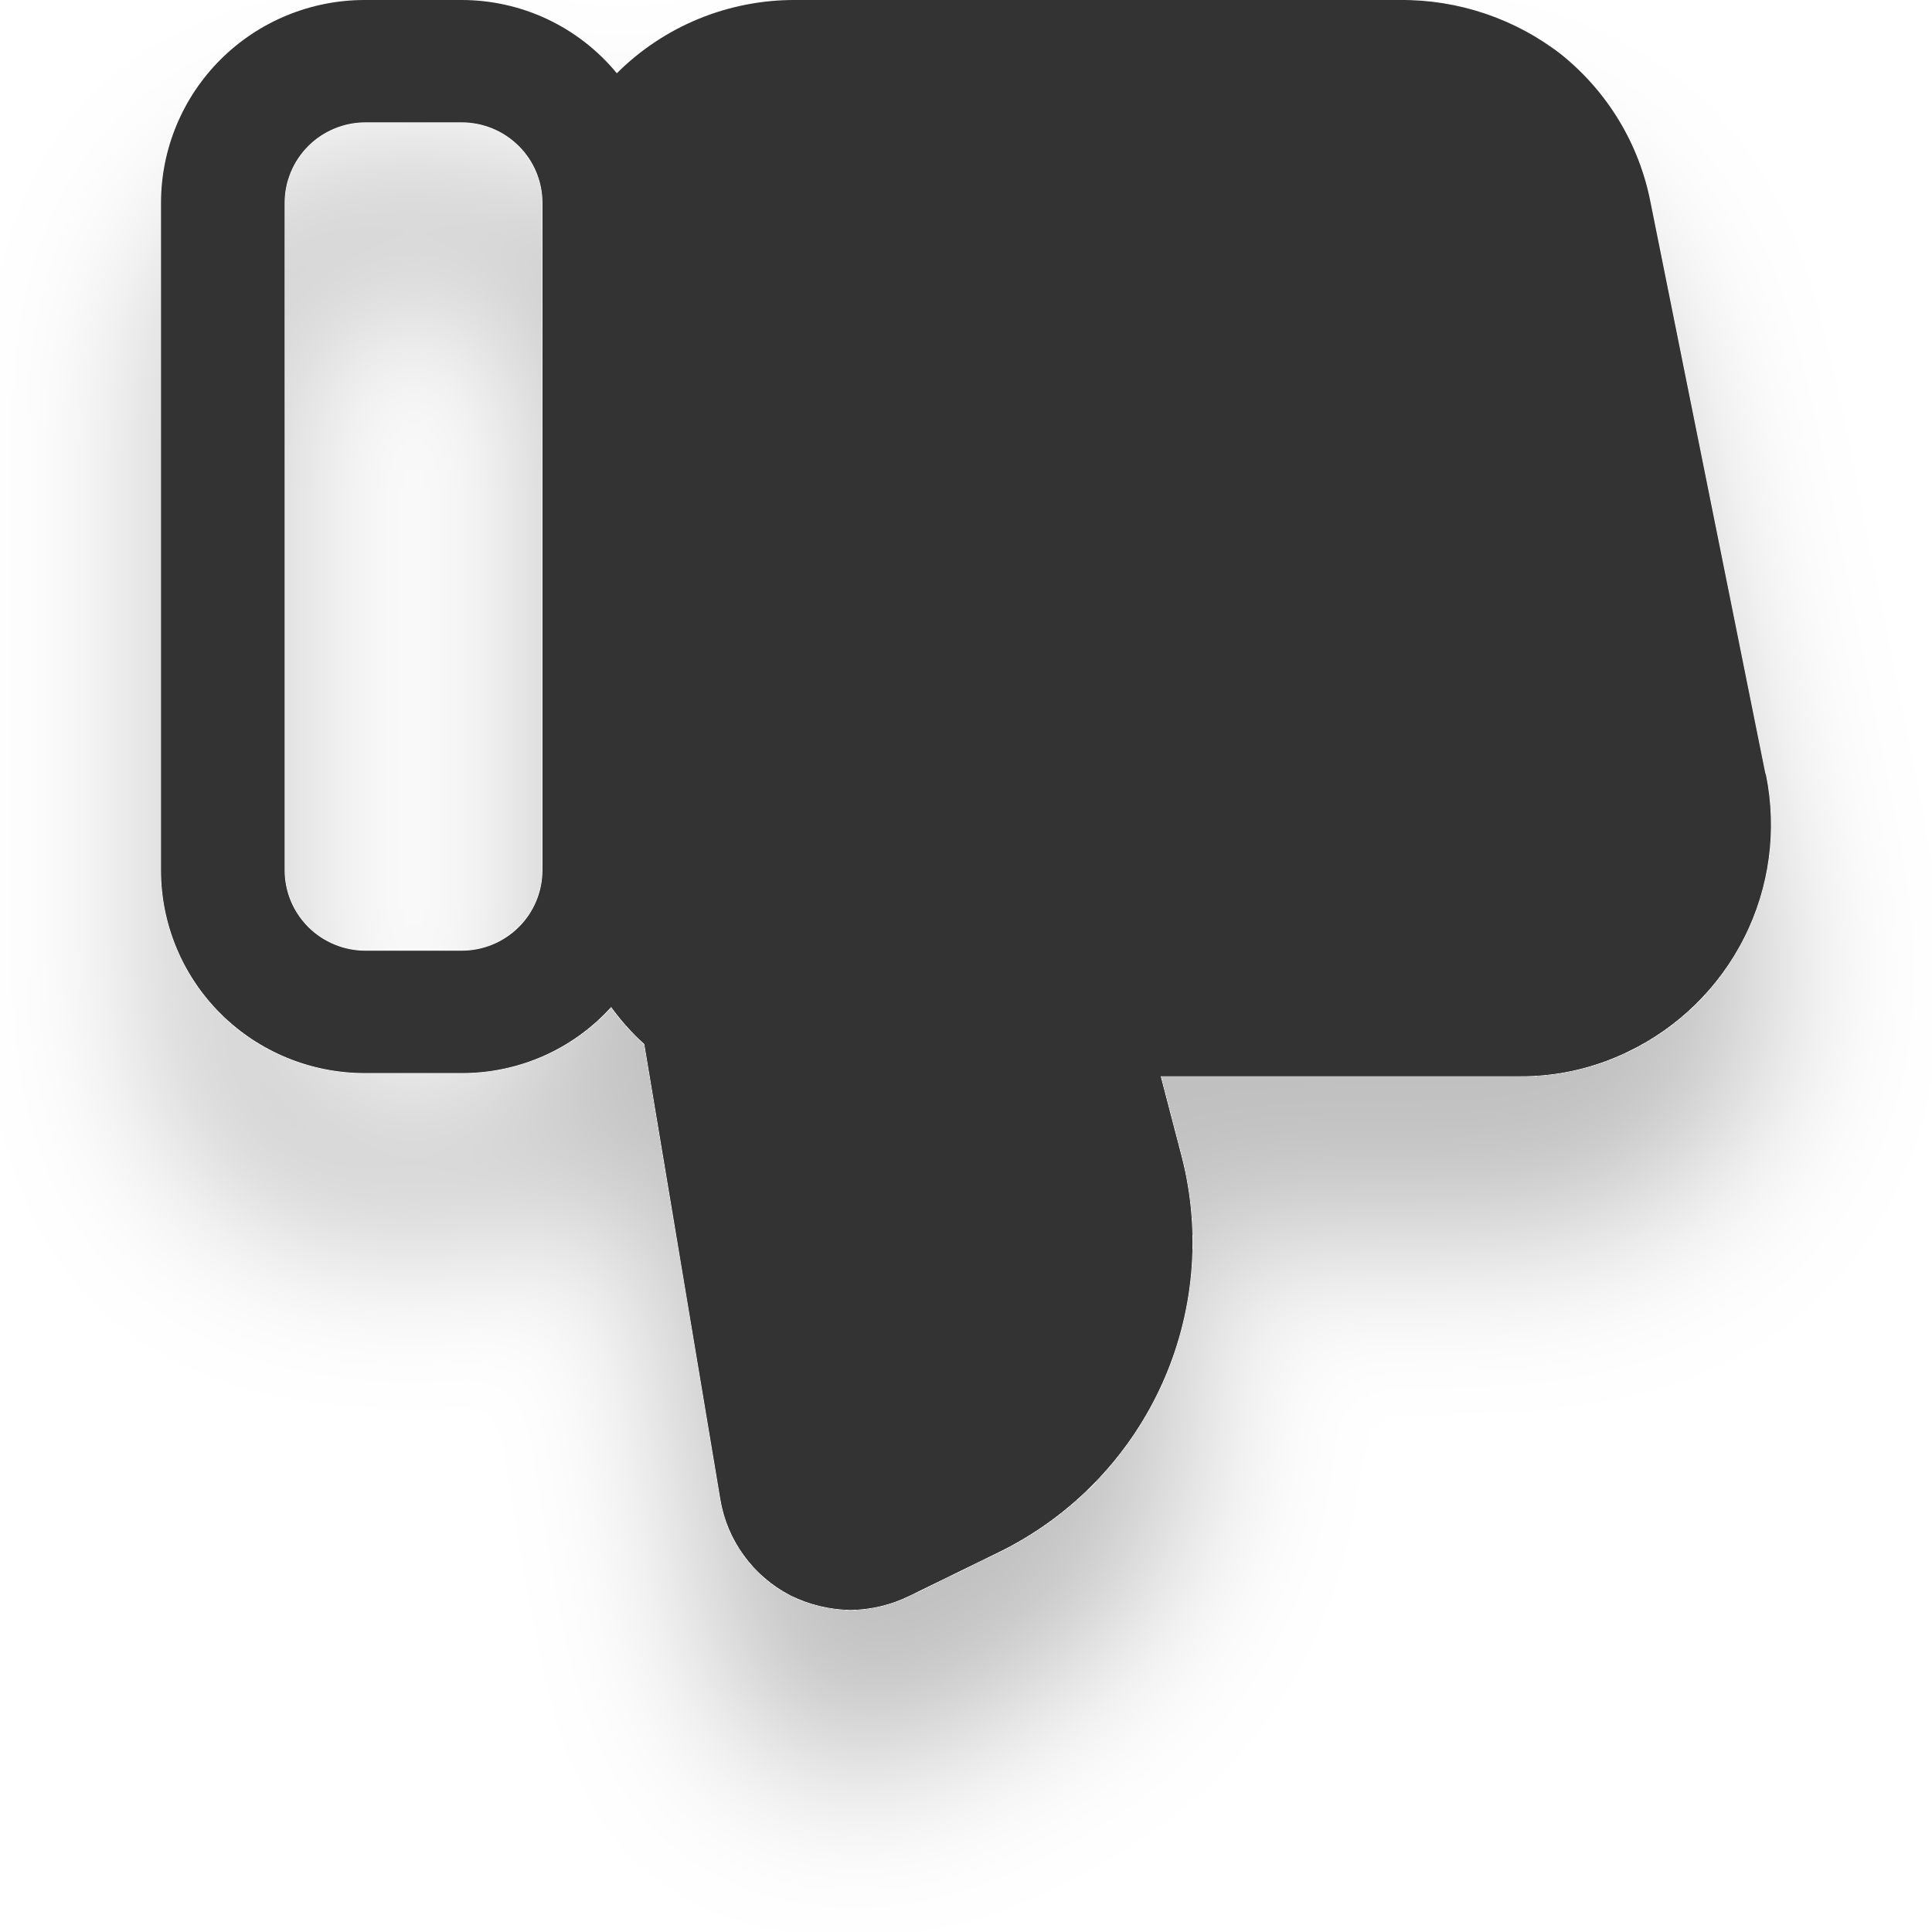
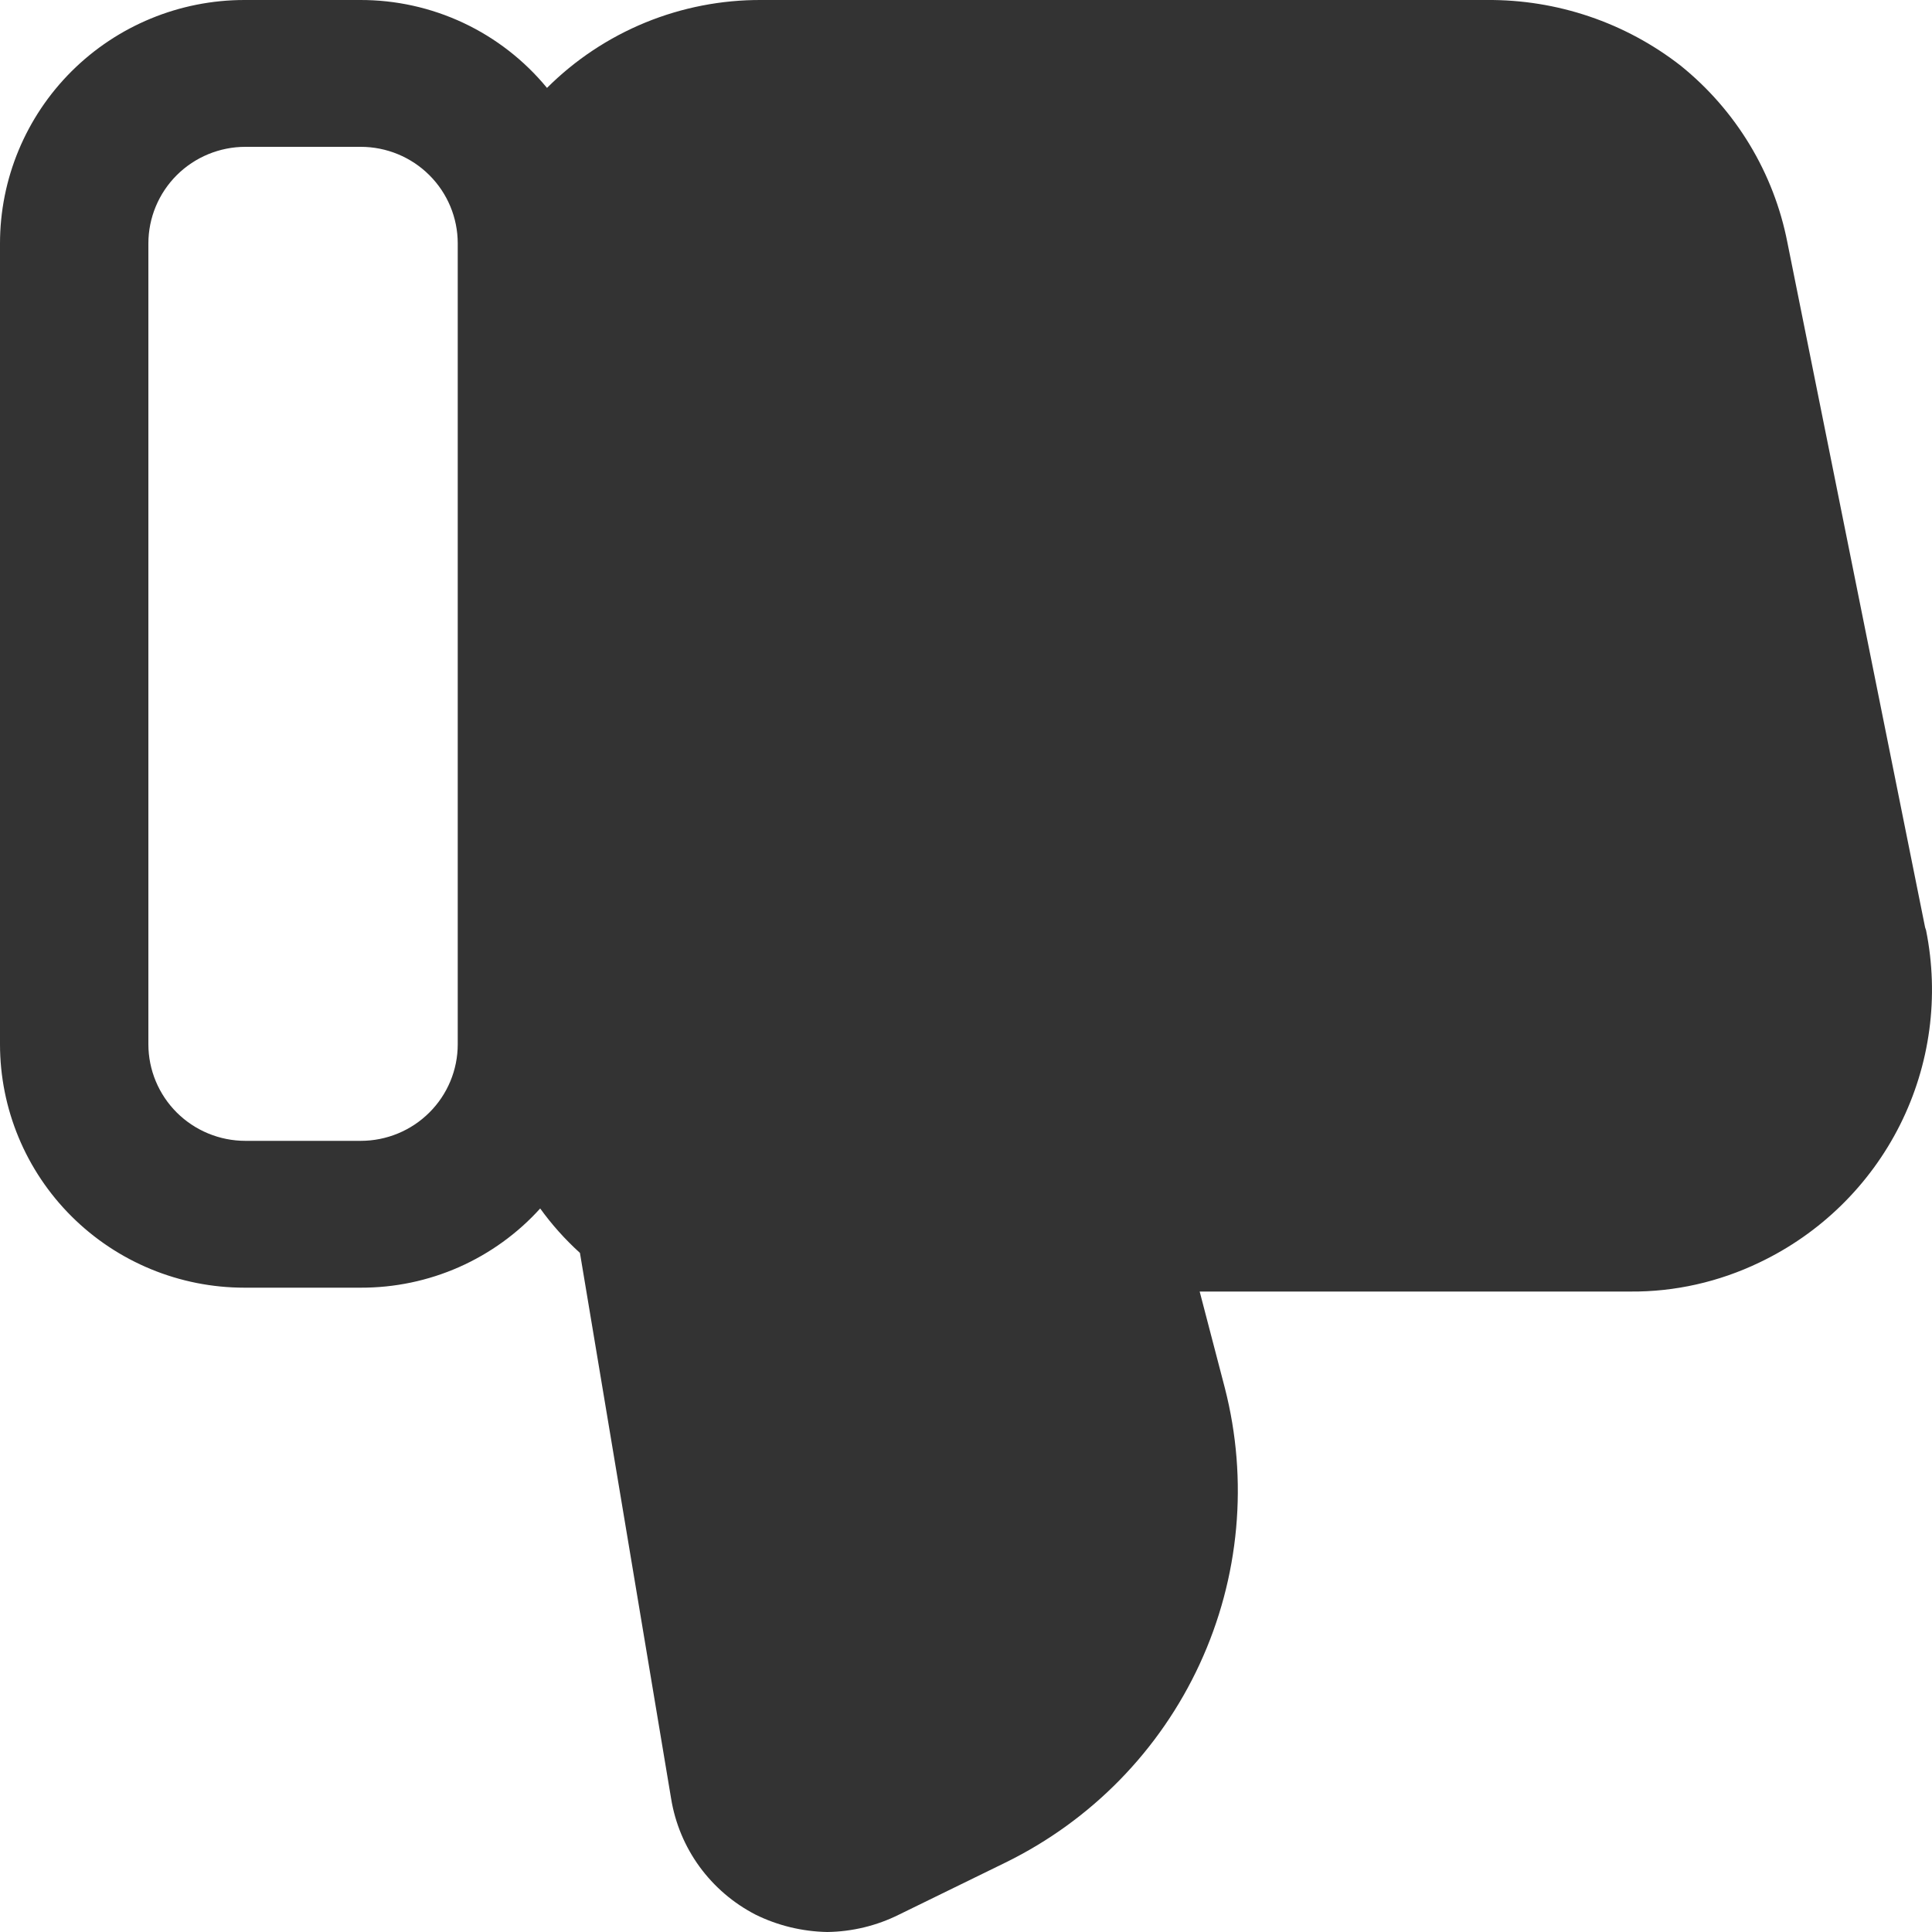
- <svg xmlns="http://www.w3.org/2000/svg" width="48" height="48" viewBox="0 0 48 48" fill="none">
-   <g filter="url(#filter0_d_2318_3657)">
-     <path d="M43.857 19.2L41.006 5.02C40.725 3.579 39.943 2.284 38.797 1.36C37.652 0.467 36.236 -0.012 34.781 0H19.762C18.938 -0.004 18.122 0.155 17.36 0.467C16.599 0.78 15.907 1.239 15.325 1.82C14.855 1.249 14.264 0.789 13.594 0.474C12.923 0.159 12.191 -0.003 11.449 0H9.06C7.718 0 6.431 0.531 5.482 1.476C4.533 2.422 4 3.704 4 5.04V21.62C4 22.957 4.533 24.239 5.482 25.184C6.431 26.129 7.718 26.66 9.06 26.66H11.47C12.17 26.662 12.862 26.517 13.502 26.235C14.142 25.952 14.716 25.538 15.184 25.02C15.425 25.355 15.7 25.661 16.007 25.94L17.895 37.24C17.978 37.748 18.179 38.23 18.483 38.646C18.786 39.063 19.183 39.403 19.642 39.64C20.104 39.868 20.611 39.99 21.128 40C21.644 39.993 22.152 39.87 22.613 39.64L24.822 38.56C26.595 37.69 28.013 36.239 28.839 34.451C29.665 32.663 29.849 30.647 29.36 28.74L28.838 26.74H37.753C38.677 26.748 39.59 26.54 40.424 26.14C41.686 25.54 42.711 24.537 43.337 23.291C43.962 22.045 44.152 20.626 43.877 19.26L43.857 19.2ZM13.477 21.62C13.477 22.151 13.266 22.659 12.889 23.034C12.513 23.409 12.002 23.62 11.47 23.62H9.08C8.547 23.62 8.037 23.409 7.66 23.034C7.284 22.659 7.072 22.151 7.072 21.62V5.04C7.072 4.51 7.284 4.001 7.66 3.626C8.037 3.251 8.547 3.04 9.08 3.04H11.47C12.002 3.04 12.513 3.251 12.889 3.626C13.266 4.001 13.477 4.51 13.477 5.04V21.62Z" fill="#333333" />
-   </g>
-   <defs>
-     <filter id="filter0_d_2318_3657" x="0" y="0" width="48" height="48" filterUnits="userSpaceOnUse" color-interpolation-filters="sRGB">
-       <feFlood flood-opacity="0" result="BackgroundImageFix" />
-       <feColorMatrix in="SourceAlpha" type="matrix" values="0 0 0 0 0 0 0 0 0 0 0 0 0 0 0 0 0 0 127 0" result="hardAlpha" />
-       <feOffset dy="4" />
-       <feGaussianBlur stdDeviation="2" />
-       <feComposite in2="hardAlpha" operator="out" />
-       <feColorMatrix type="matrix" values="0 0 0 0 0 0 0 0 0 0 0 0 0 0 0 0 0 0 0.25 0" />
-       <feBlend mode="normal" in2="BackgroundImageFix" result="effect1_dropShadow_2318_3657" />
-       <feBlend mode="normal" in="SourceGraphic" in2="effect1_dropShadow_2318_3657" result="shape" />
-     </filter>
-   </defs>
+ <svg xmlns="http://www.w3.org/2000/svg" width="40" height="40" viewBox="0 0 40 40" fill="none">
+   <path d="M39.857 19.2L37.006 5.02C36.725 3.579 35.943 2.284 34.797 1.36C33.652 0.467 32.236 -0.012 30.781 0H15.762C14.938 -0.004 14.122 0.155 13.36 0.467C12.598 0.78 11.907 1.239 11.325 1.82C10.855 1.249 10.264 0.789 9.594 0.474C8.923 0.159 8.191 -0.003 7.449 0H5.06C3.718 0 2.431 0.531 1.482 1.476C0.533 2.422 0 3.704 0 5.04V21.62C0 22.957 0.533 24.239 1.482 25.184C2.431 26.129 3.718 26.66 5.06 26.66H7.469C8.17 26.662 8.862 26.517 9.502 26.235C10.142 25.952 10.716 25.538 11.184 25.02C11.425 25.355 11.7 25.661 12.007 25.94L13.895 37.24C13.978 37.748 14.179 38.23 14.482 38.646C14.786 39.063 15.183 39.403 15.642 39.64C16.104 39.868 16.611 39.99 17.128 40C17.644 39.993 18.152 39.87 18.613 39.64L20.822 38.56C22.595 37.69 24.013 36.239 24.839 34.451C25.665 32.663 25.849 30.647 25.36 28.74L24.838 26.74H33.753C34.677 26.748 35.59 26.54 36.424 26.14C37.686 25.54 38.711 24.537 39.337 23.291C39.962 22.045 40.152 20.626 39.877 19.26L39.857 19.2ZM9.477 21.62C9.477 22.151 9.266 22.659 8.889 23.034C8.513 23.409 8.002 23.62 7.469 23.62H5.08C4.548 23.62 4.037 23.409 3.66 23.034C3.284 22.659 3.072 22.151 3.072 21.62V5.04C3.072 4.51 3.284 4.001 3.66 3.626C4.037 3.251 4.548 3.04 5.08 3.04H7.469C8.002 3.04 8.513 3.251 8.889 3.626C9.266 4.001 9.477 4.51 9.477 5.04V21.62Z" fill="#333333" />
</svg>
